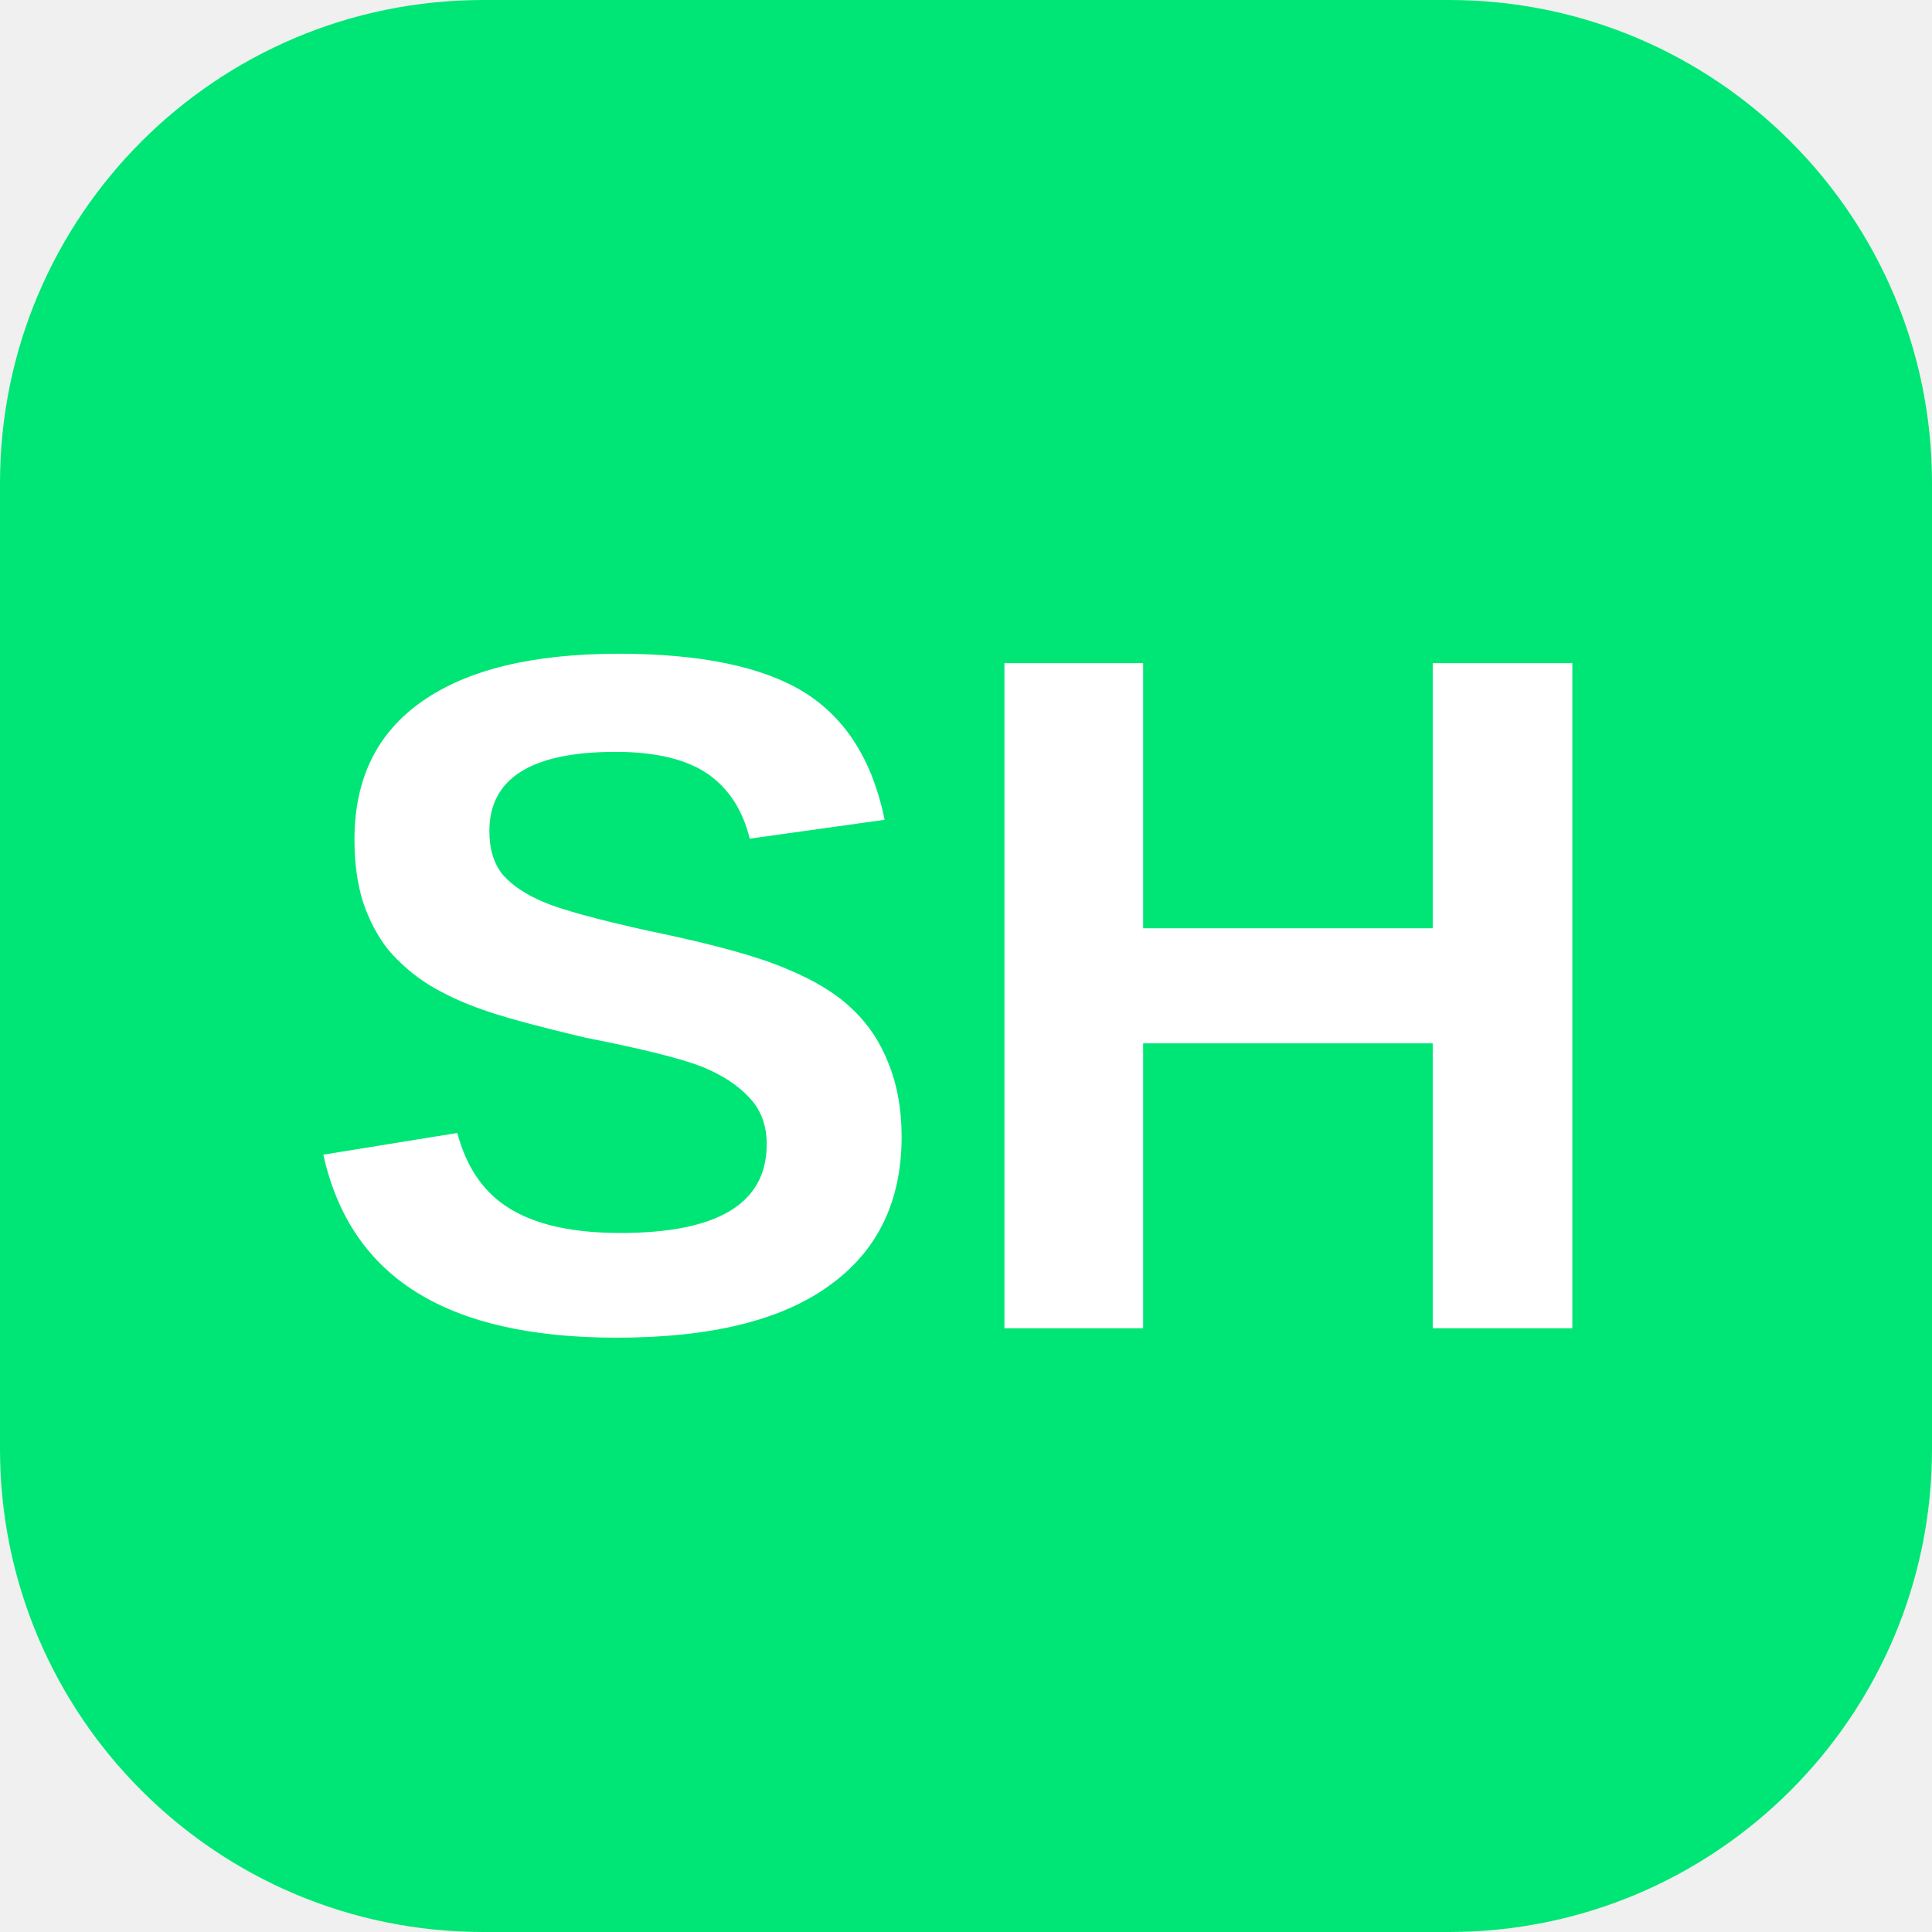
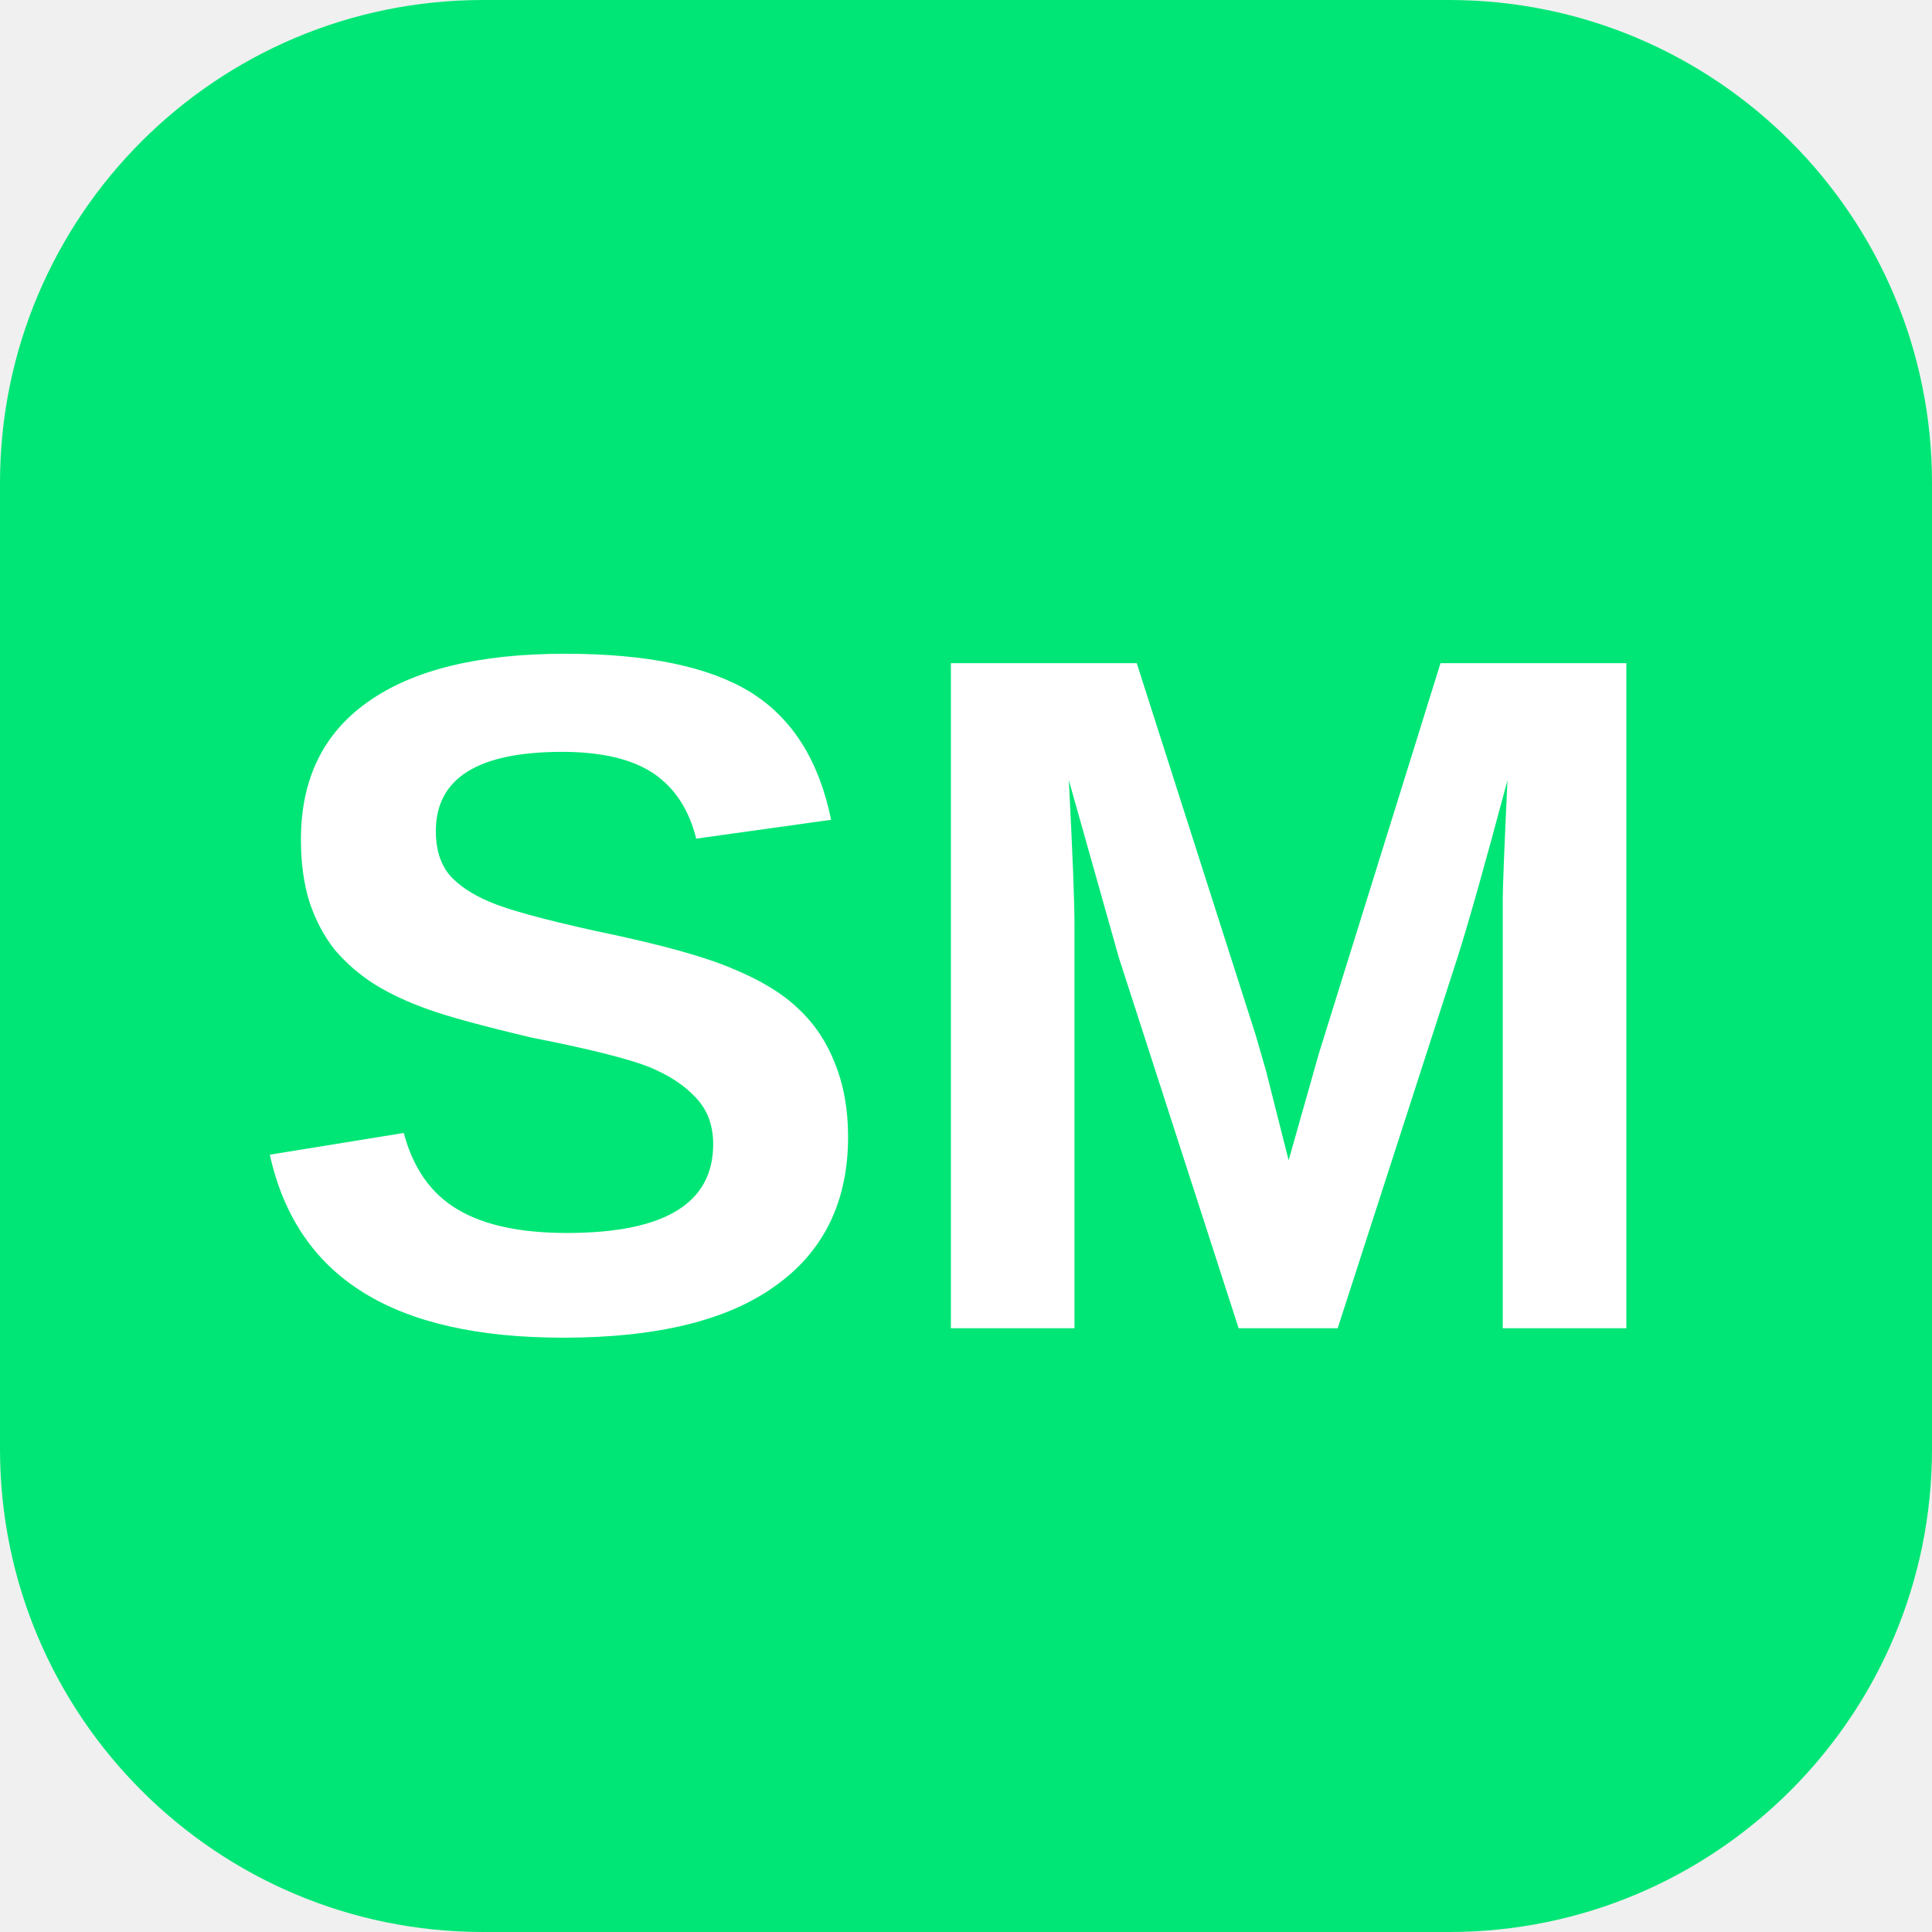
<svg xmlns="http://www.w3.org/2000/svg" viewBox="0 0 32 32">
  <rect width="32" height="32" rx="8" fill="#00E676" />
-   <text x="16" y="22" text-anchor="middle" font-family="Arial,sans-serif" font-weight="900" font-size="16" fill="#fff">SH</text>
+   <text x="16" y="22" text-anchor="middle" font-family="Arial,sans-serif" font-weight="900" font-size="16" fill="#fff">SM</text>
</svg>
